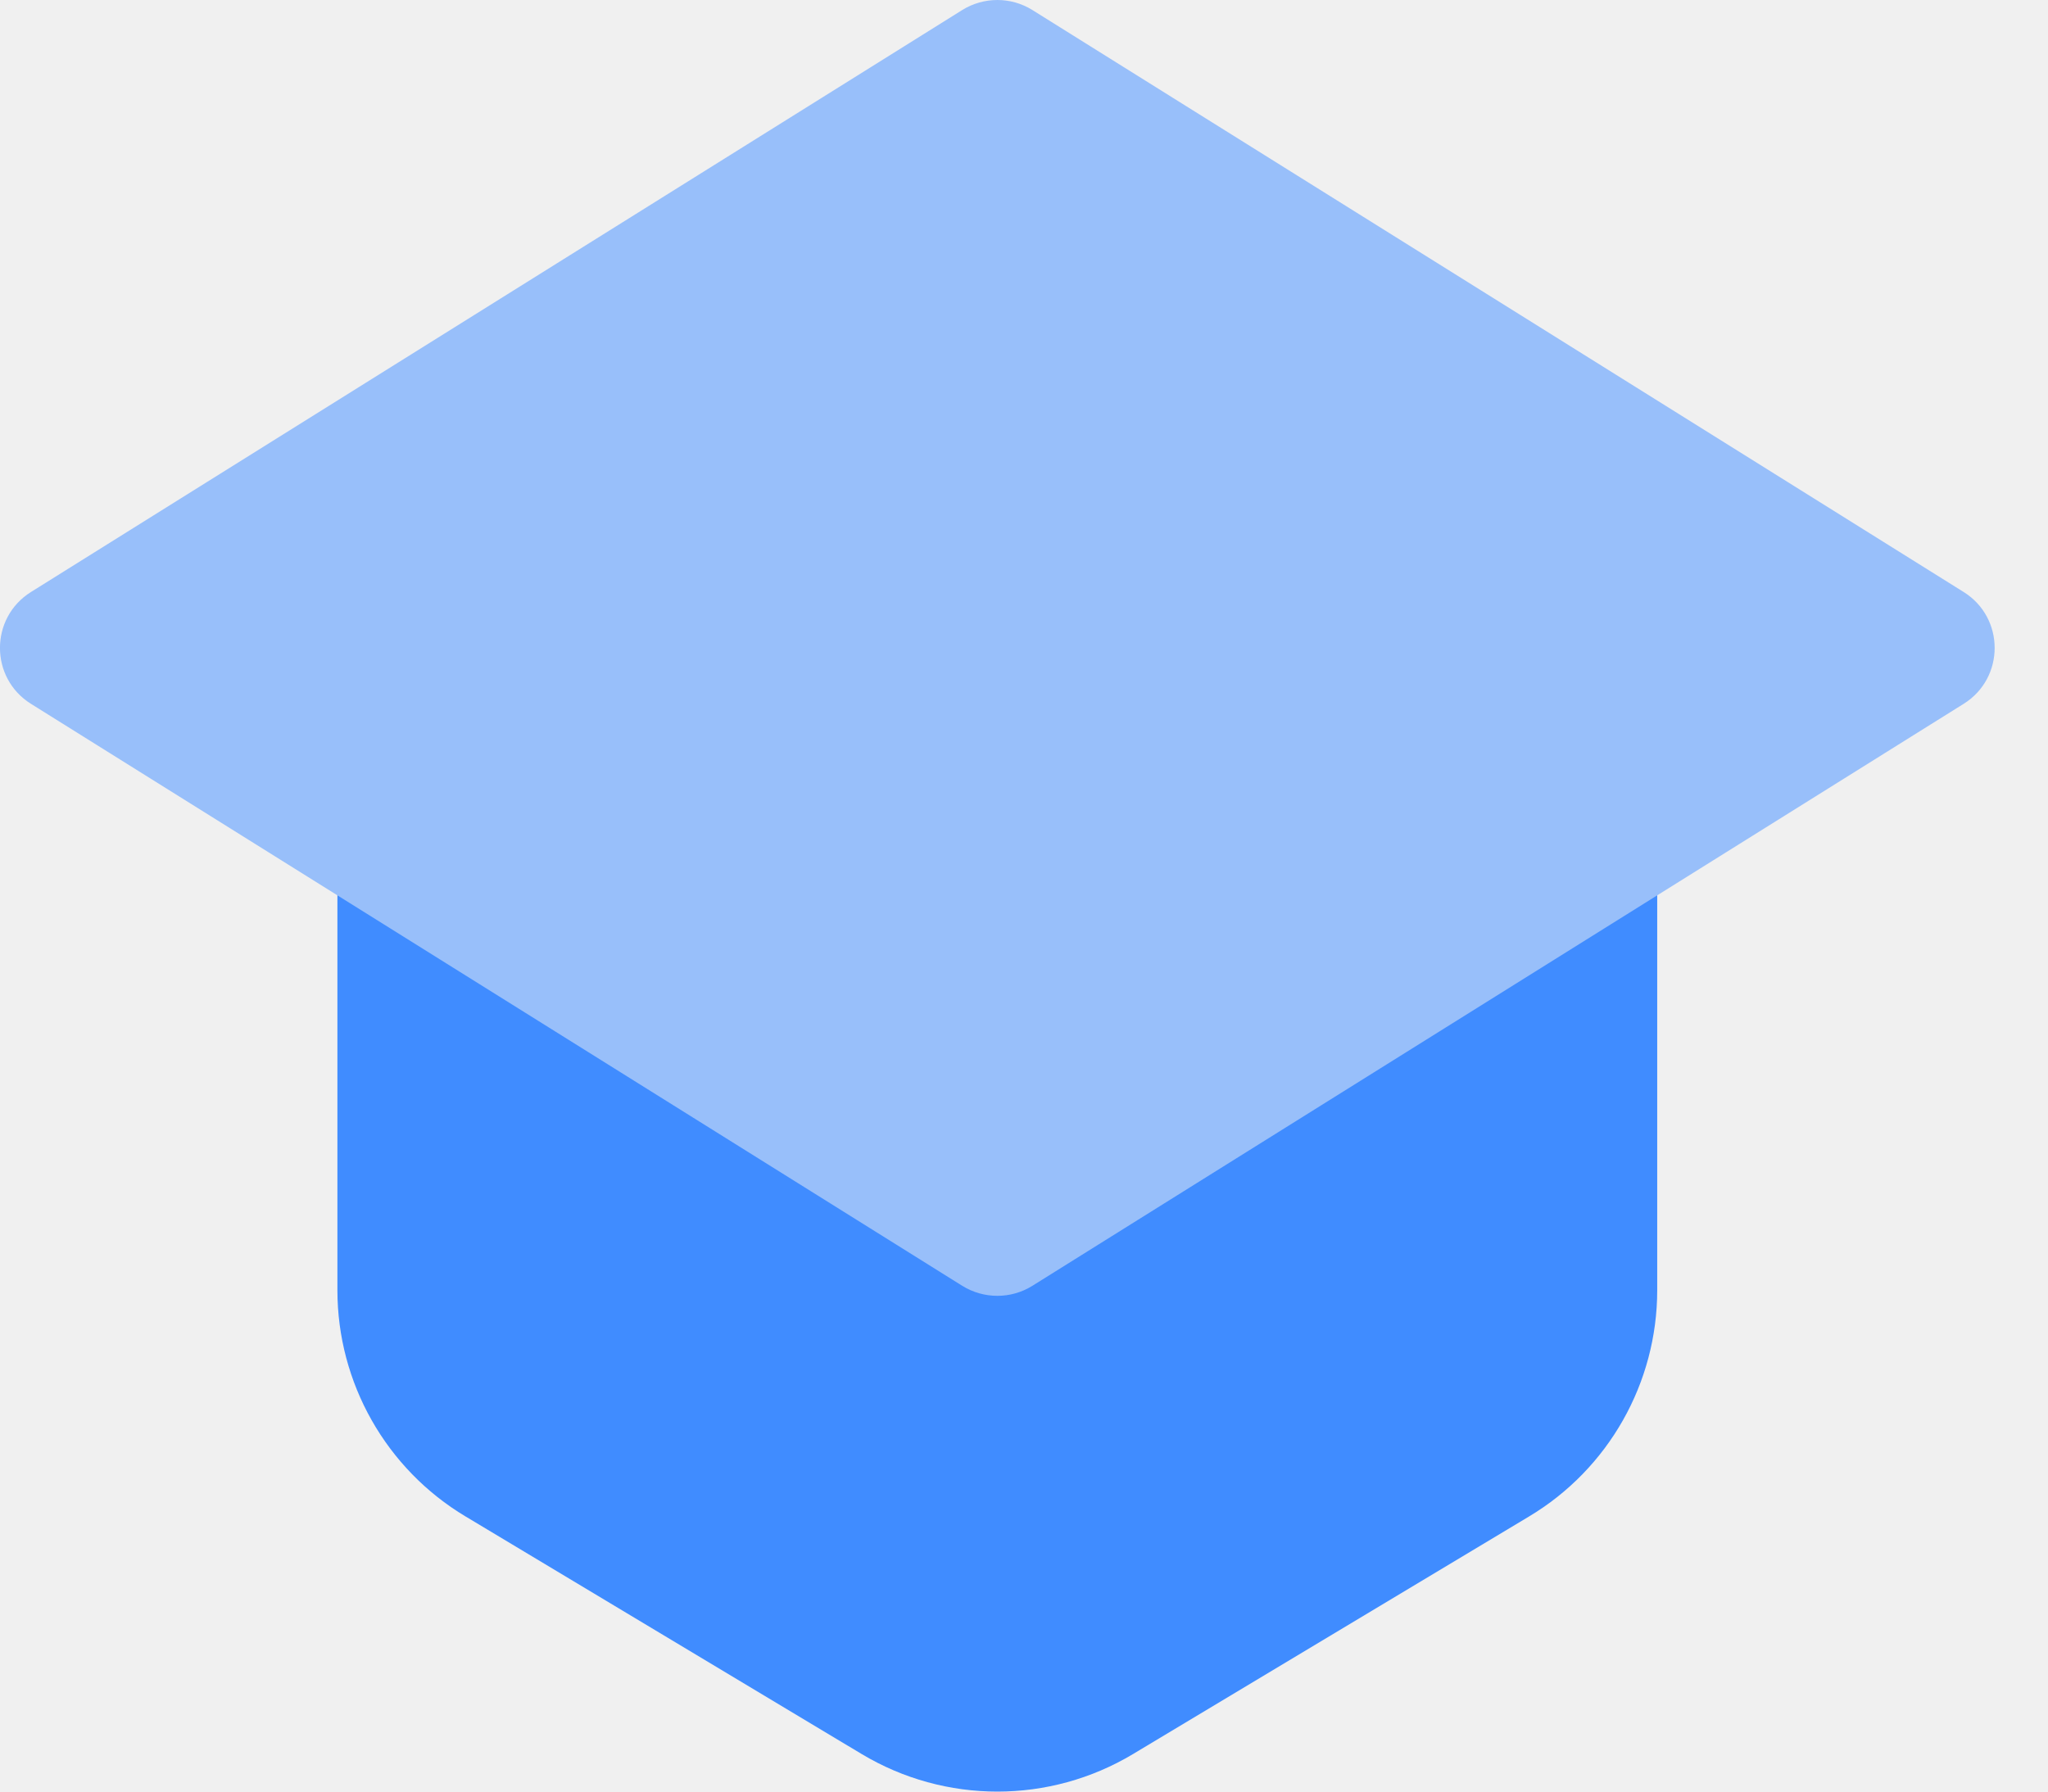
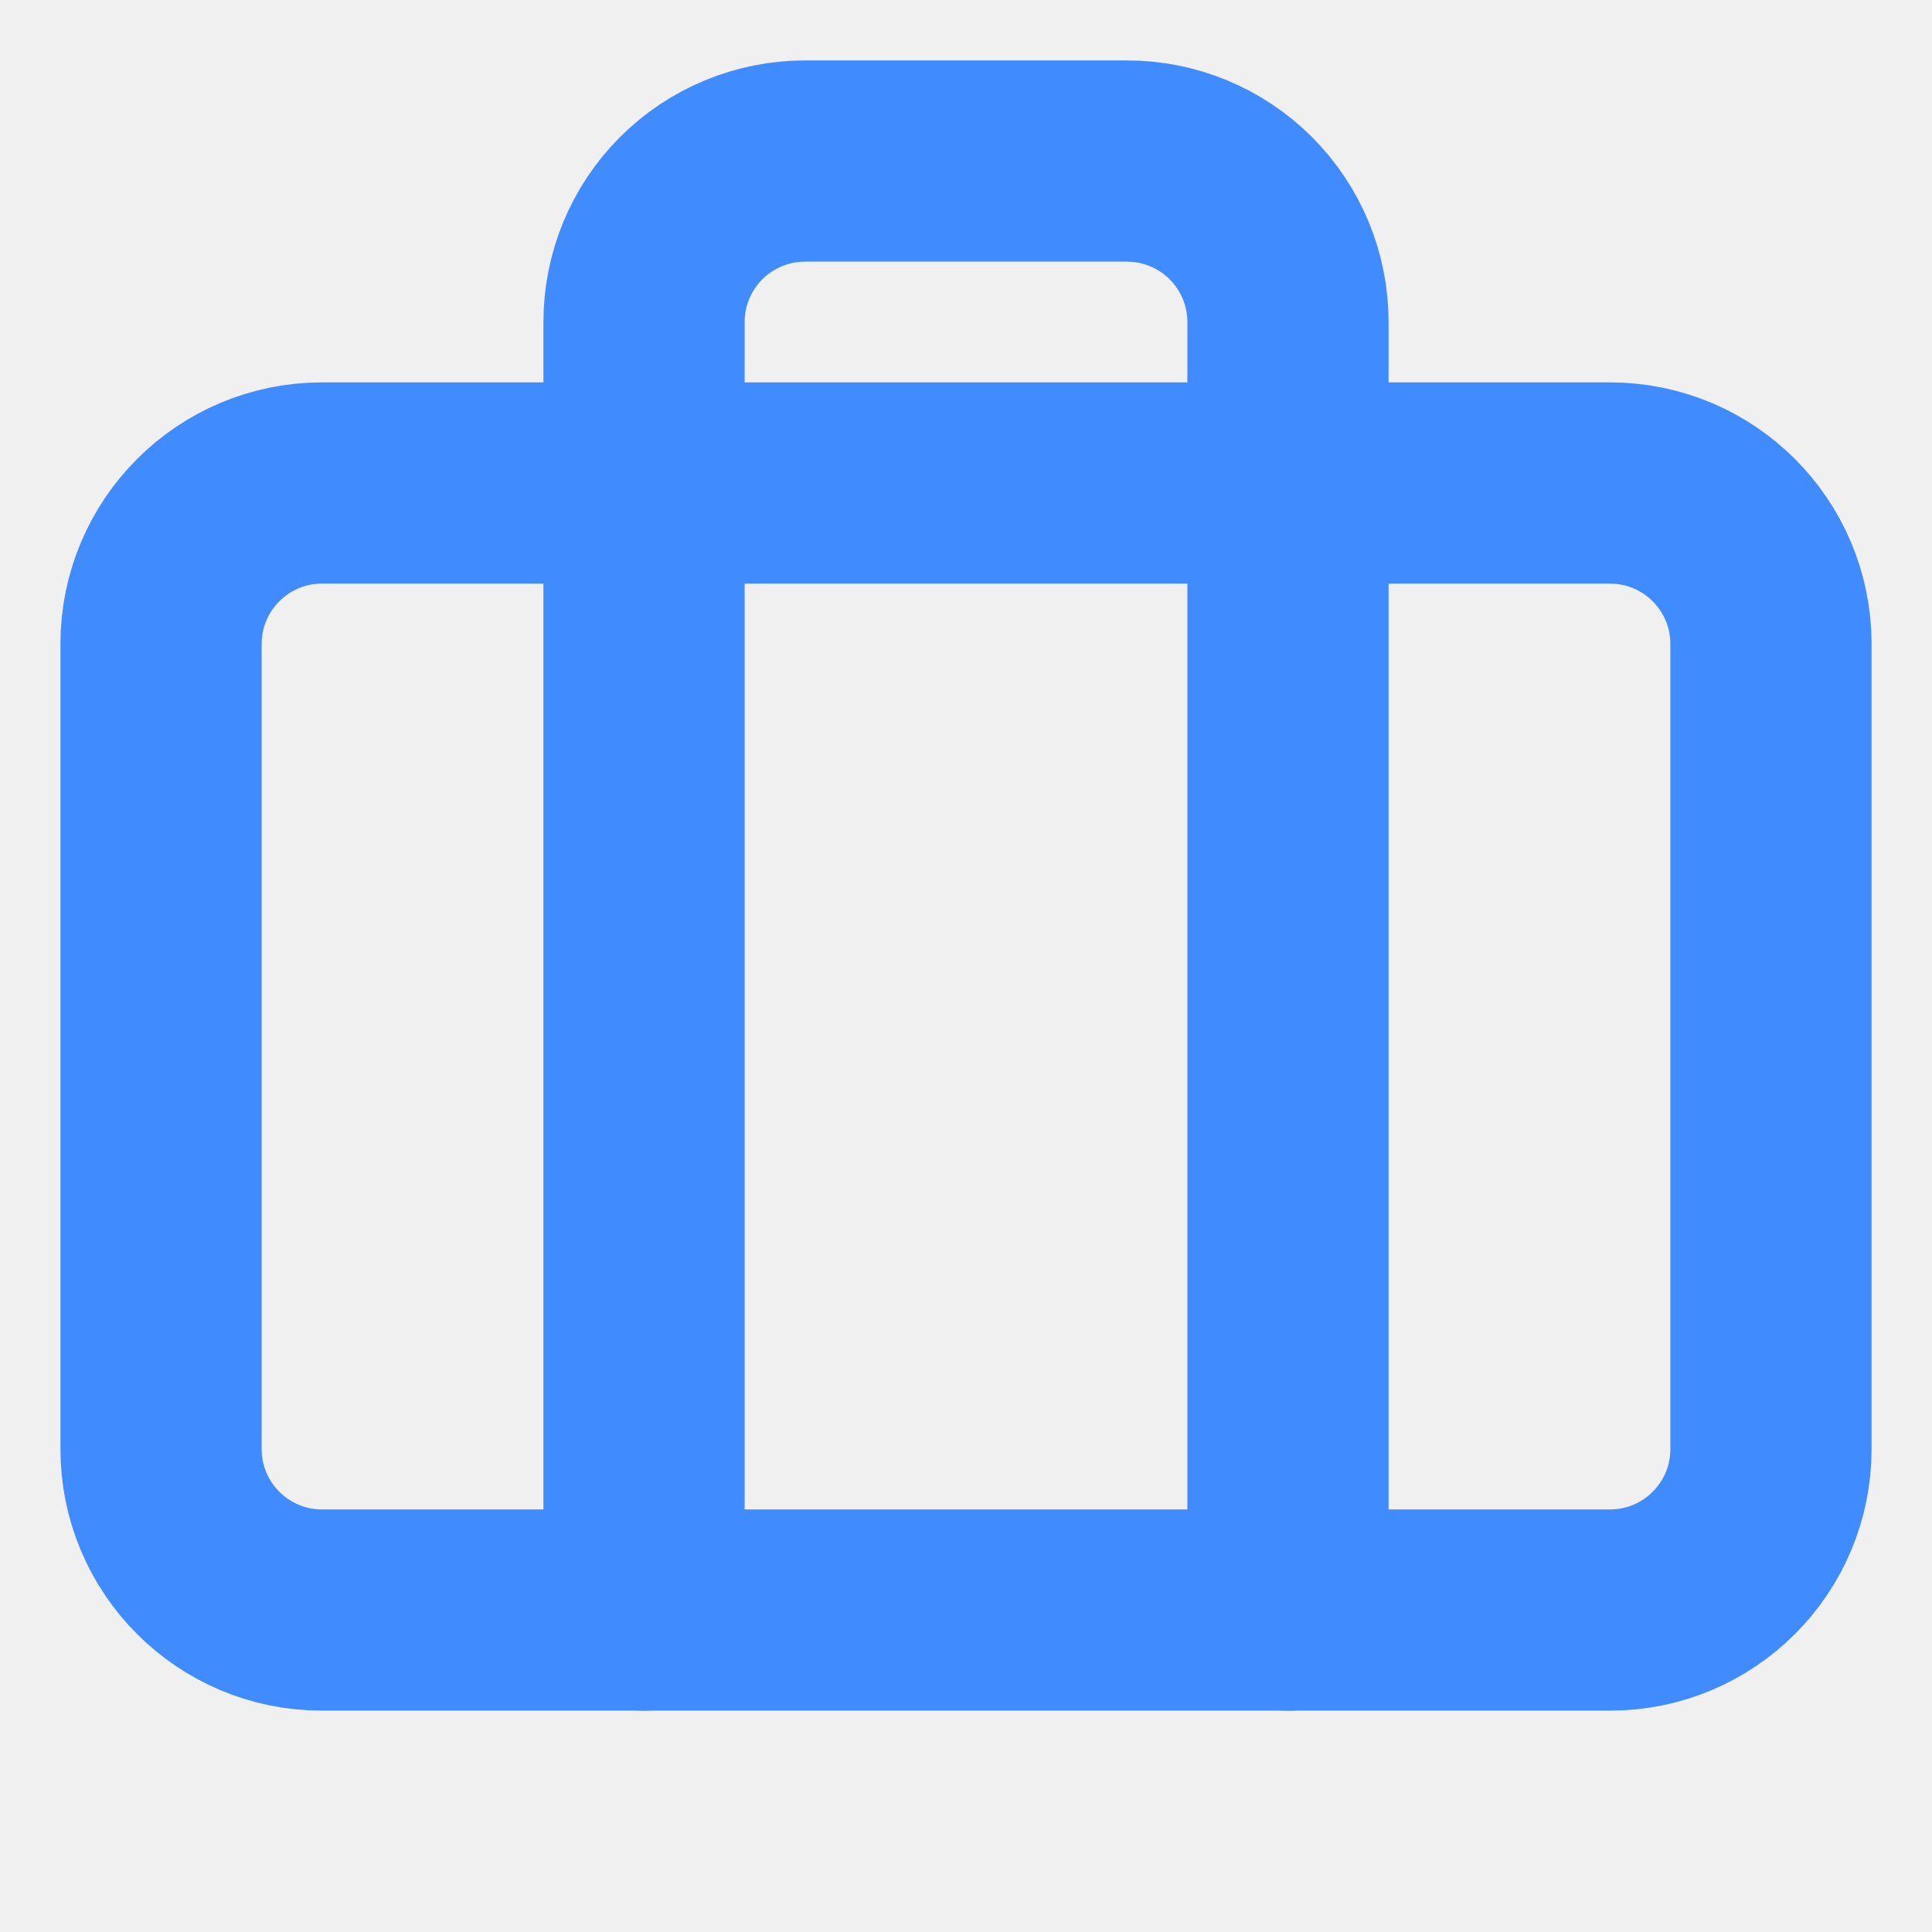
- <svg xmlns="http://www.w3.org/2000/svg" width="16" height="14" viewBox="0 0 16 14" fill="none">
-   <path d="M2.636 6.61C2.636 6.325 2.867 6.094 3.152 6.094H12.432C12.716 6.094 12.947 6.325 12.947 6.61V10.082C12.947 10.806 12.567 11.478 11.946 11.85L8.853 13.706C8.2 14.098 7.384 14.098 6.731 13.706L3.637 11.85C3.016 11.478 2.636 10.806 2.636 10.082V6.61Z" fill="#408CFF" />
-   <path d="M0.242 5.5C-0.081 5.298 -0.081 4.828 0.242 4.626L7.518 0.078C7.686 -0.026 7.898 -0.026 8.065 0.078L15.341 4.626C15.664 4.828 15.664 5.298 15.341 5.5L8.065 10.048C7.898 10.152 7.686 10.152 7.518 10.048L0.242 5.5Z" fill="#98BFFA" />
+ <svg xmlns="http://www.w3.org/2000/svg" width="20" height="20" viewBox="0 0 20 20" fill="none">
+   <g clip-path="url(#clip0_198_605)">
+     <path d="M13.333 16.667V3.334C13.333 2.892 13.158 2.468 12.845 2.155C12.533 1.843 12.109 1.667 11.667 1.667H8.333C7.891 1.667 7.467 1.843 7.155 2.155C6.842 2.468 6.667 2.892 6.667 3.334V16.667" stroke="#408CFF" stroke-width="2.083" stroke-linecap="round" stroke-linejoin="round" />
+     <path d="M16.667 5H3.333C2.413 5 1.667 5.746 1.667 6.667V15C1.667 15.921 2.413 16.667 3.333 16.667H16.667C17.587 16.667 18.333 15.921 18.333 15V6.667C18.333 5.746 17.587 5 16.667 5Z" stroke="#408CFF" stroke-width="2.083" stroke-linecap="round" stroke-linejoin="round" />
+   </g>
+   <defs>
+     <clipPath id="clip0_198_605">
+       <rect width="20" height="20" fill="white" />
+     </clipPath>
+   </defs>
</svg>
